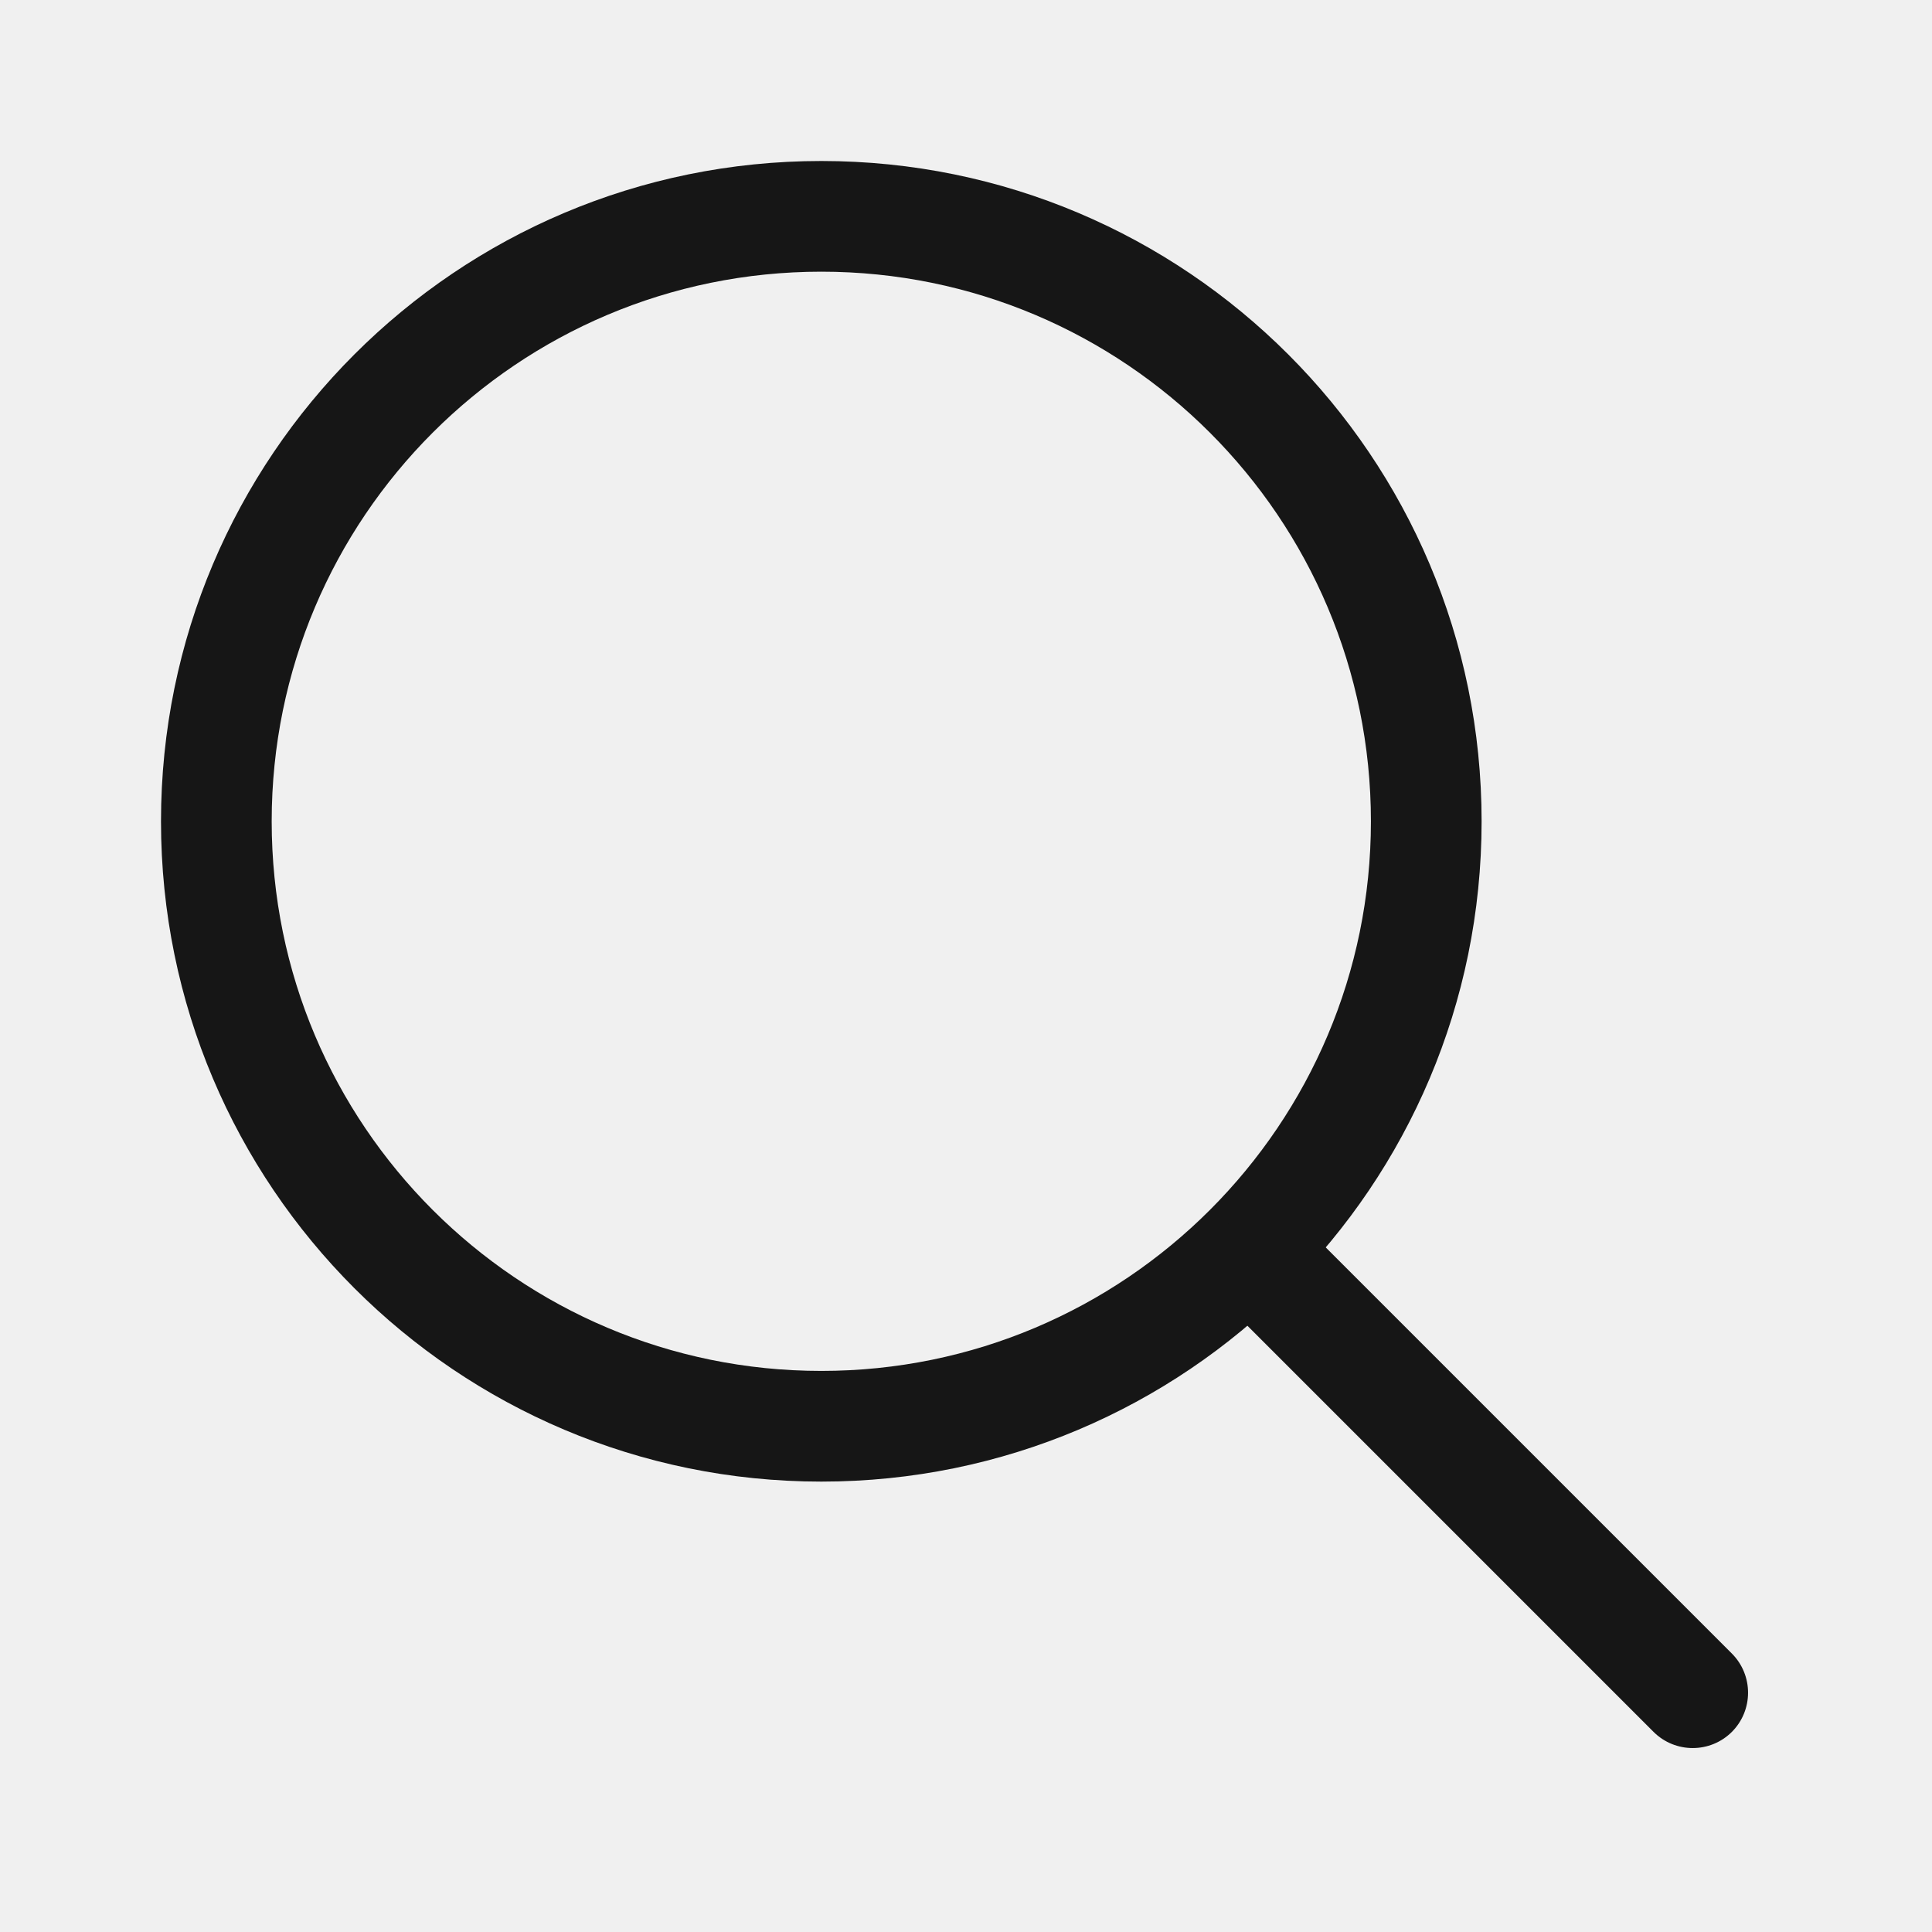
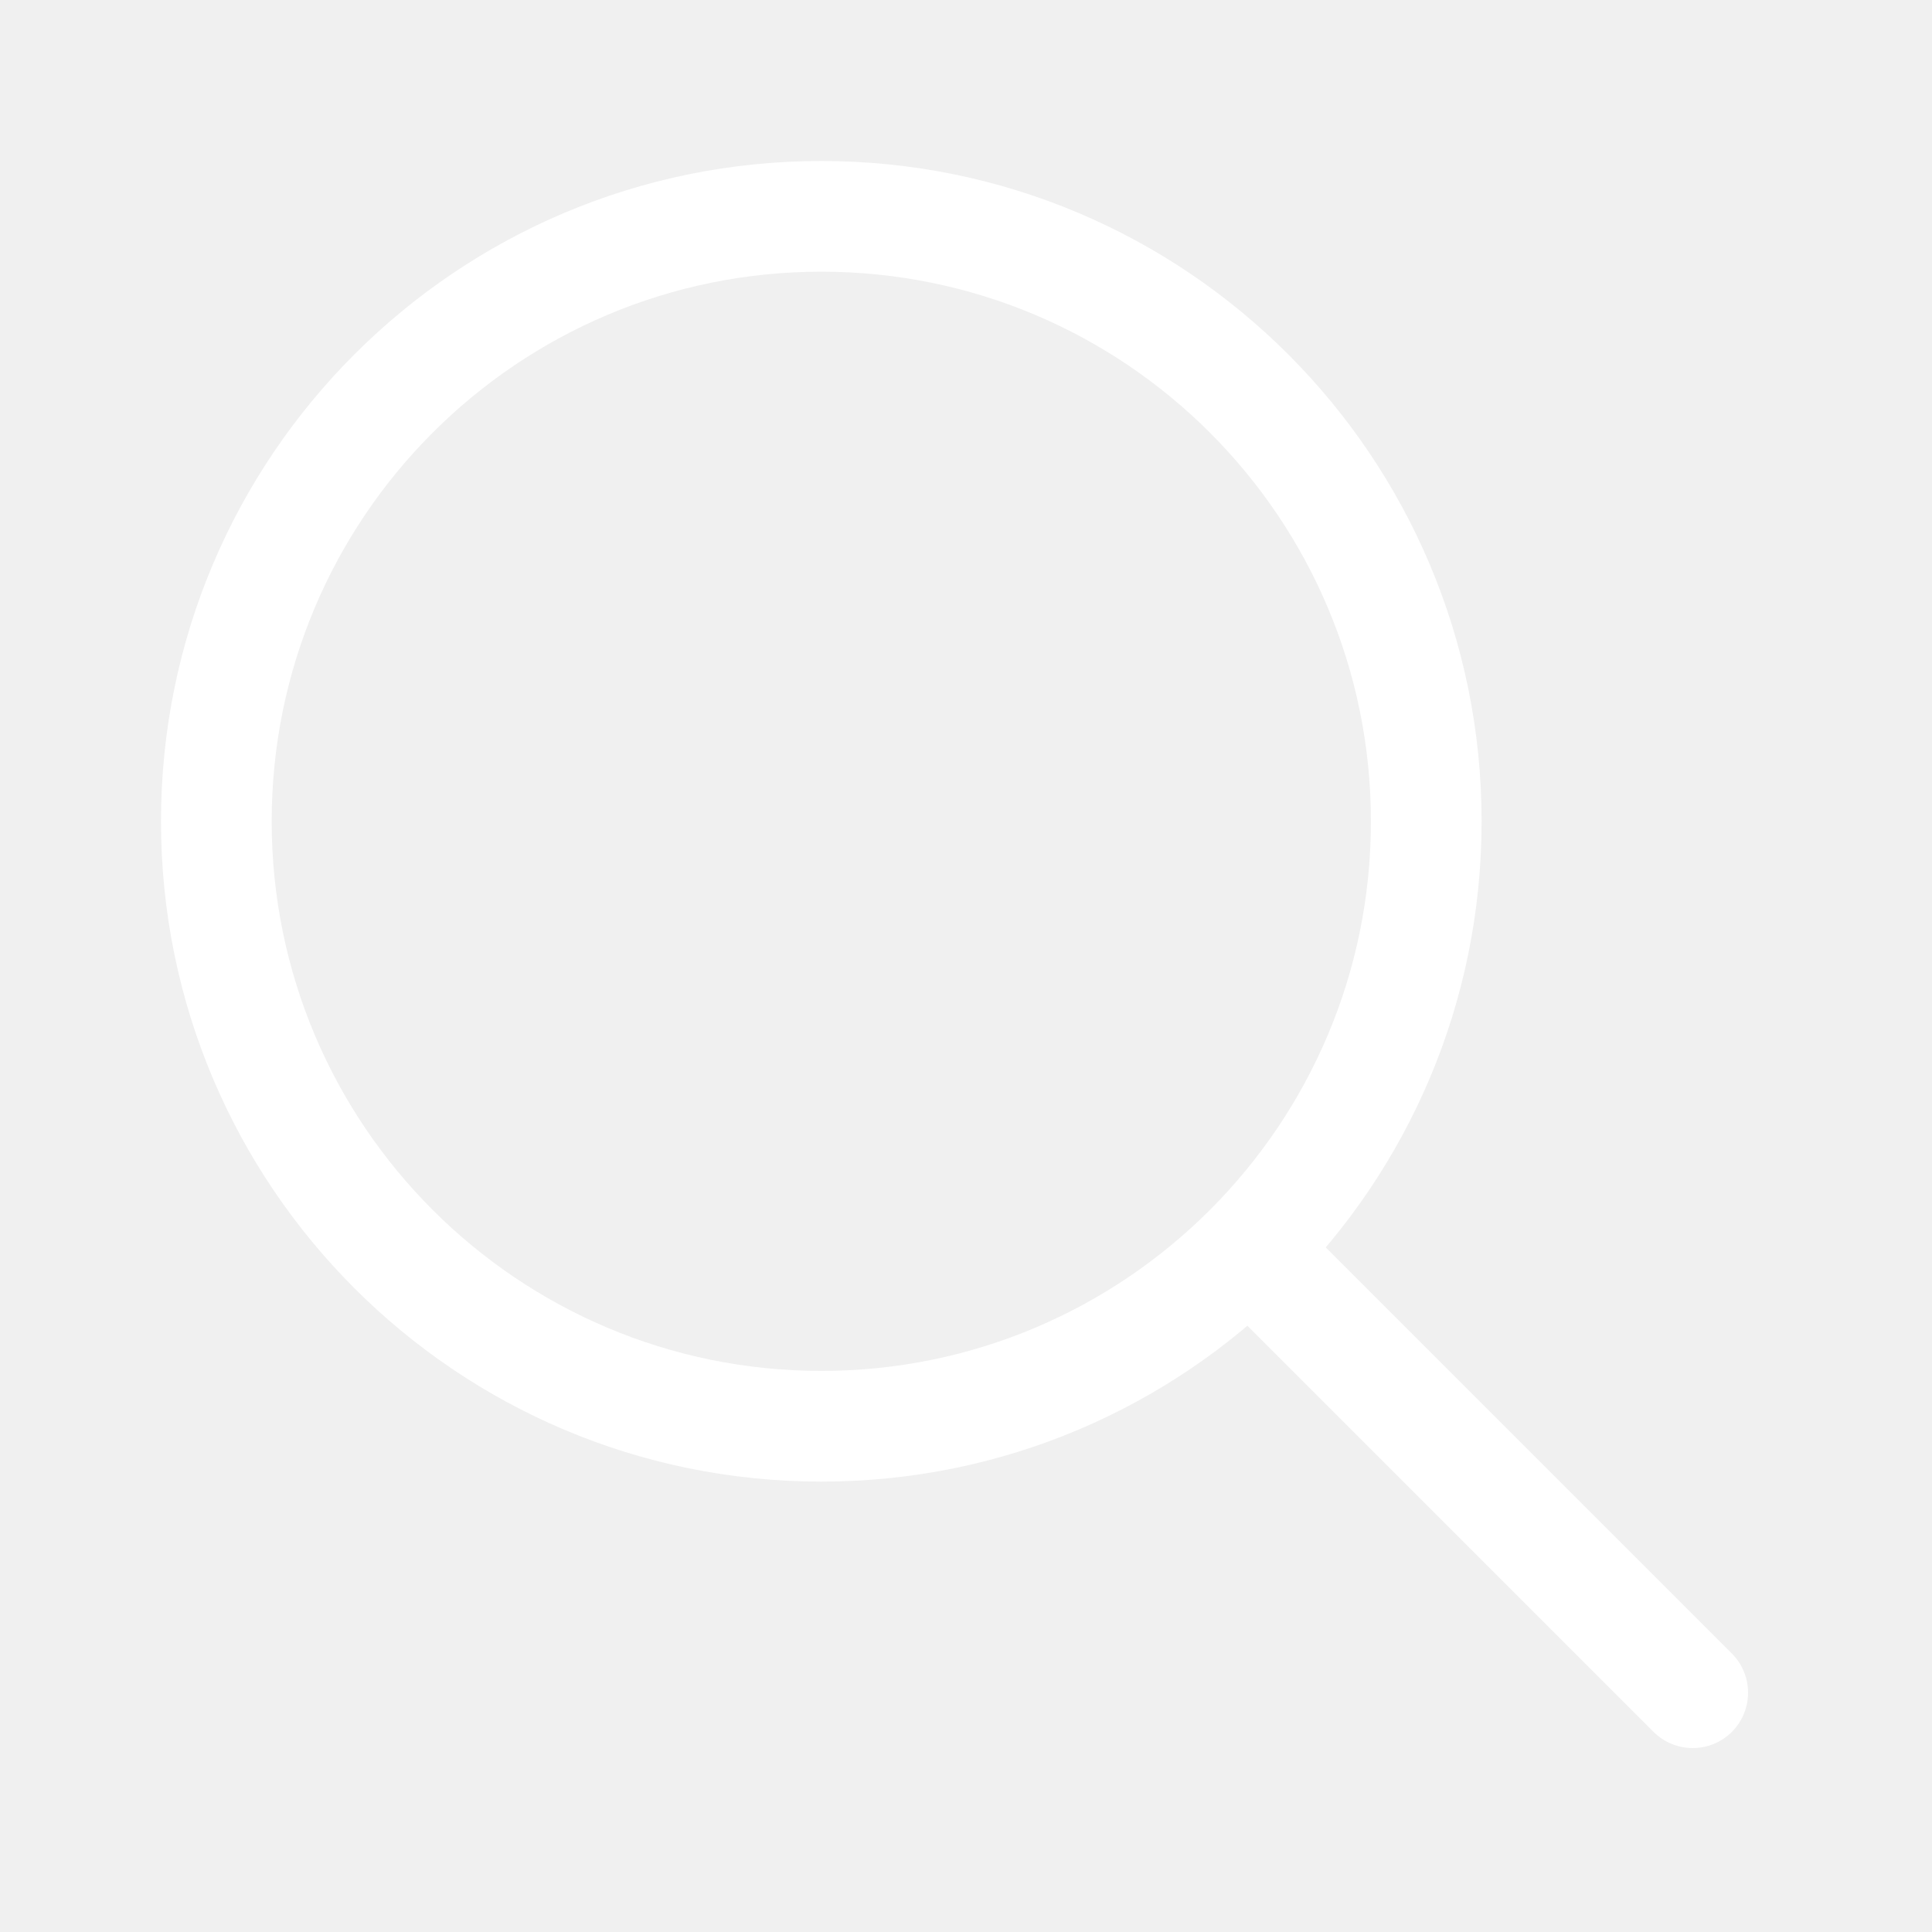
- <svg xmlns="http://www.w3.org/2000/svg" width="24" height="24" viewBox="0 0 24 24" fill="none">
-   <path fill-rule="evenodd" clip-rule="evenodd" d="M10.203 3.375C6.432 3.375 3.375 6.432 3.375 10.203C3.375 13.973 6.432 17.03 10.203 17.03C13.973 17.03 17.03 13.973 17.03 10.203C17.03 6.432 13.973 3.375 10.203 3.375ZM2 10.203C2 5.672 5.672 2 10.203 2C14.733 2 18.405 5.672 18.405 10.203C18.405 14.733 14.733 18.405 10.203 18.405C5.672 18.405 2 14.733 2 10.203Z" fill="#161616" />
-   <path fill-rule="evenodd" clip-rule="evenodd" d="M15.227 15.227C15.496 14.959 15.931 14.959 16.2 15.227L21.514 20.541C21.782 20.81 21.782 21.245 21.514 21.514C21.245 21.782 20.81 21.782 20.541 21.514L15.227 16.2C14.959 15.931 14.959 15.496 15.227 15.227Z" fill="#161616" />
+ <svg xmlns="http://www.w3.org/2000/svg" width="24" height="24" viewBox="0 0 24 24" fill="#FFFFFF">
+   <path fill-rule="evenodd" clip-rule="evenodd" d="M10.203 3.375C6.432 3.375 3.375 6.432 3.375 10.203C3.375 13.973 6.432 17.03 10.203 17.03C13.973 17.03 17.03 13.973 17.03 10.203C17.03 6.432 13.973 3.375 10.203 3.375ZM2 10.203C2 5.672 5.672 2 10.203 2C14.733 2 18.405 5.672 18.405 10.203C18.405 14.733 14.733 18.405 10.203 18.405C5.672 18.405 2 14.733 2 10.203Z" fill="#FFFF" />
+   <path fill-rule="evenodd" clip-rule="evenodd" d="M15.227 15.227C15.496 14.959 15.931 14.959 16.2 15.227L21.514 20.541C21.782 20.81 21.782 21.245 21.514 21.514C21.245 21.782 20.81 21.782 20.541 21.514L15.227 16.2C14.959 15.931 14.959 15.496 15.227 15.227Z" fill="#FFFF" />
</svg>
